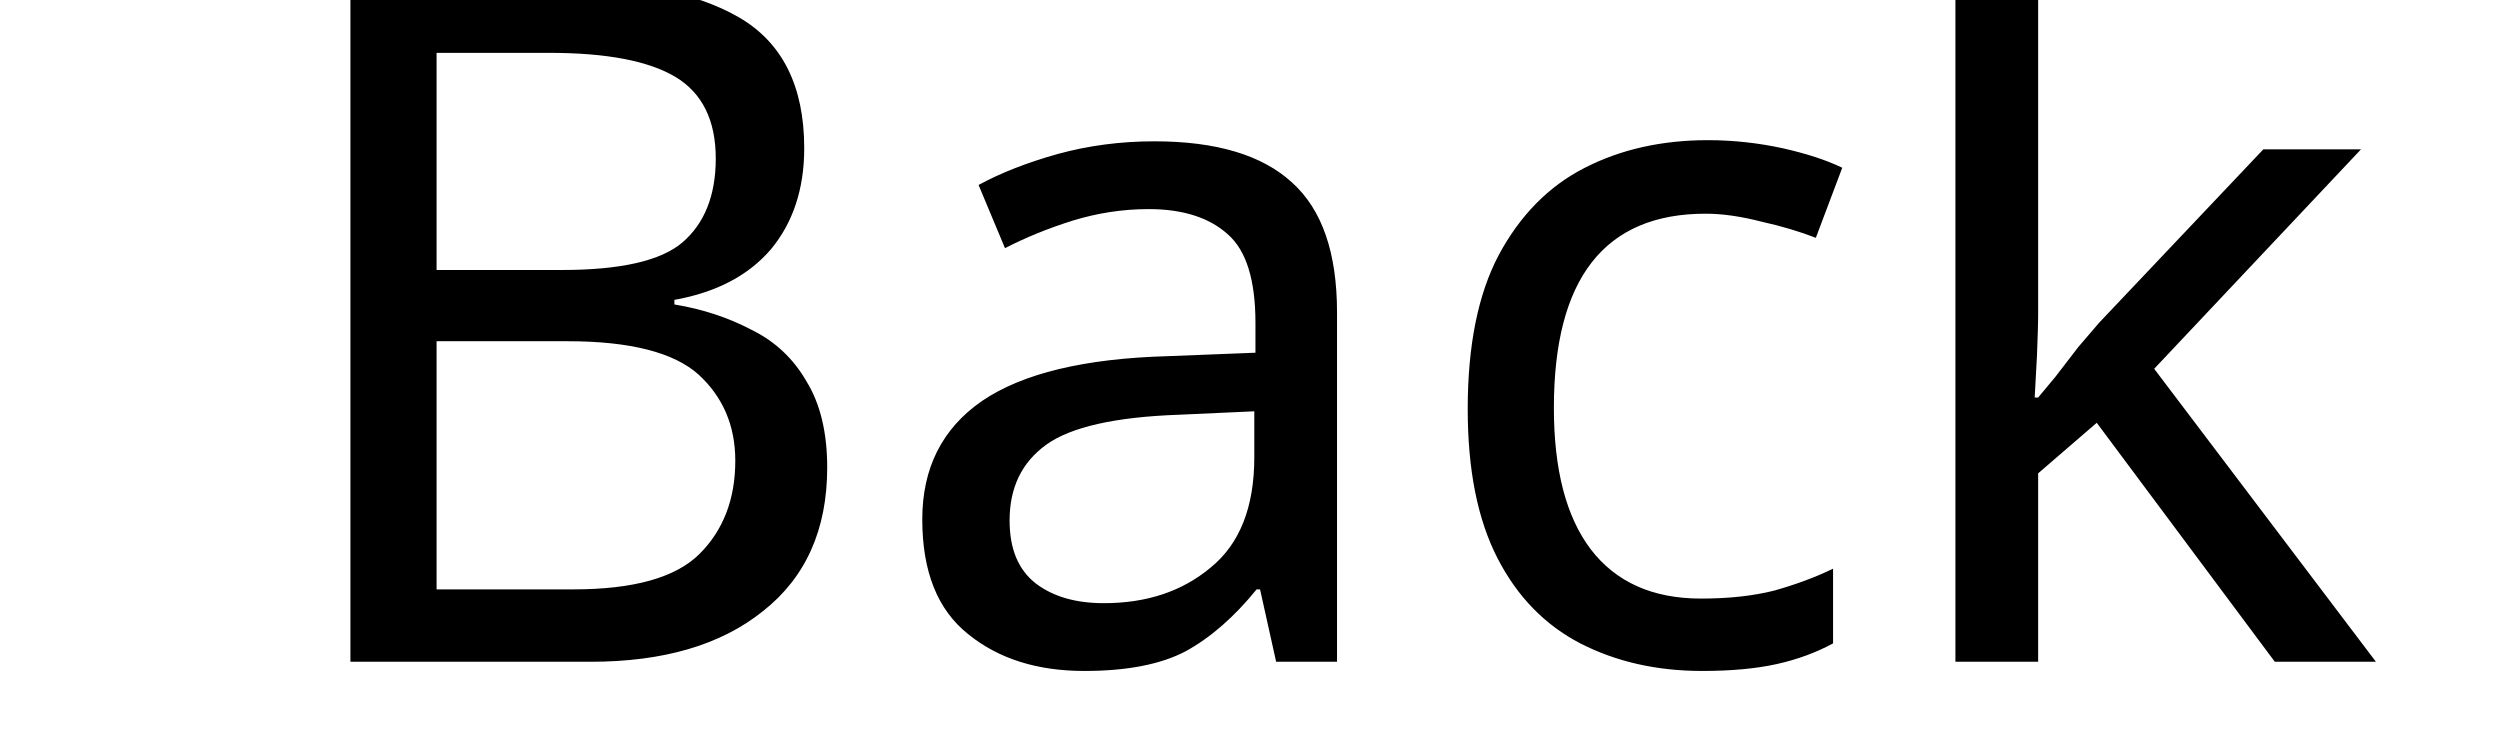
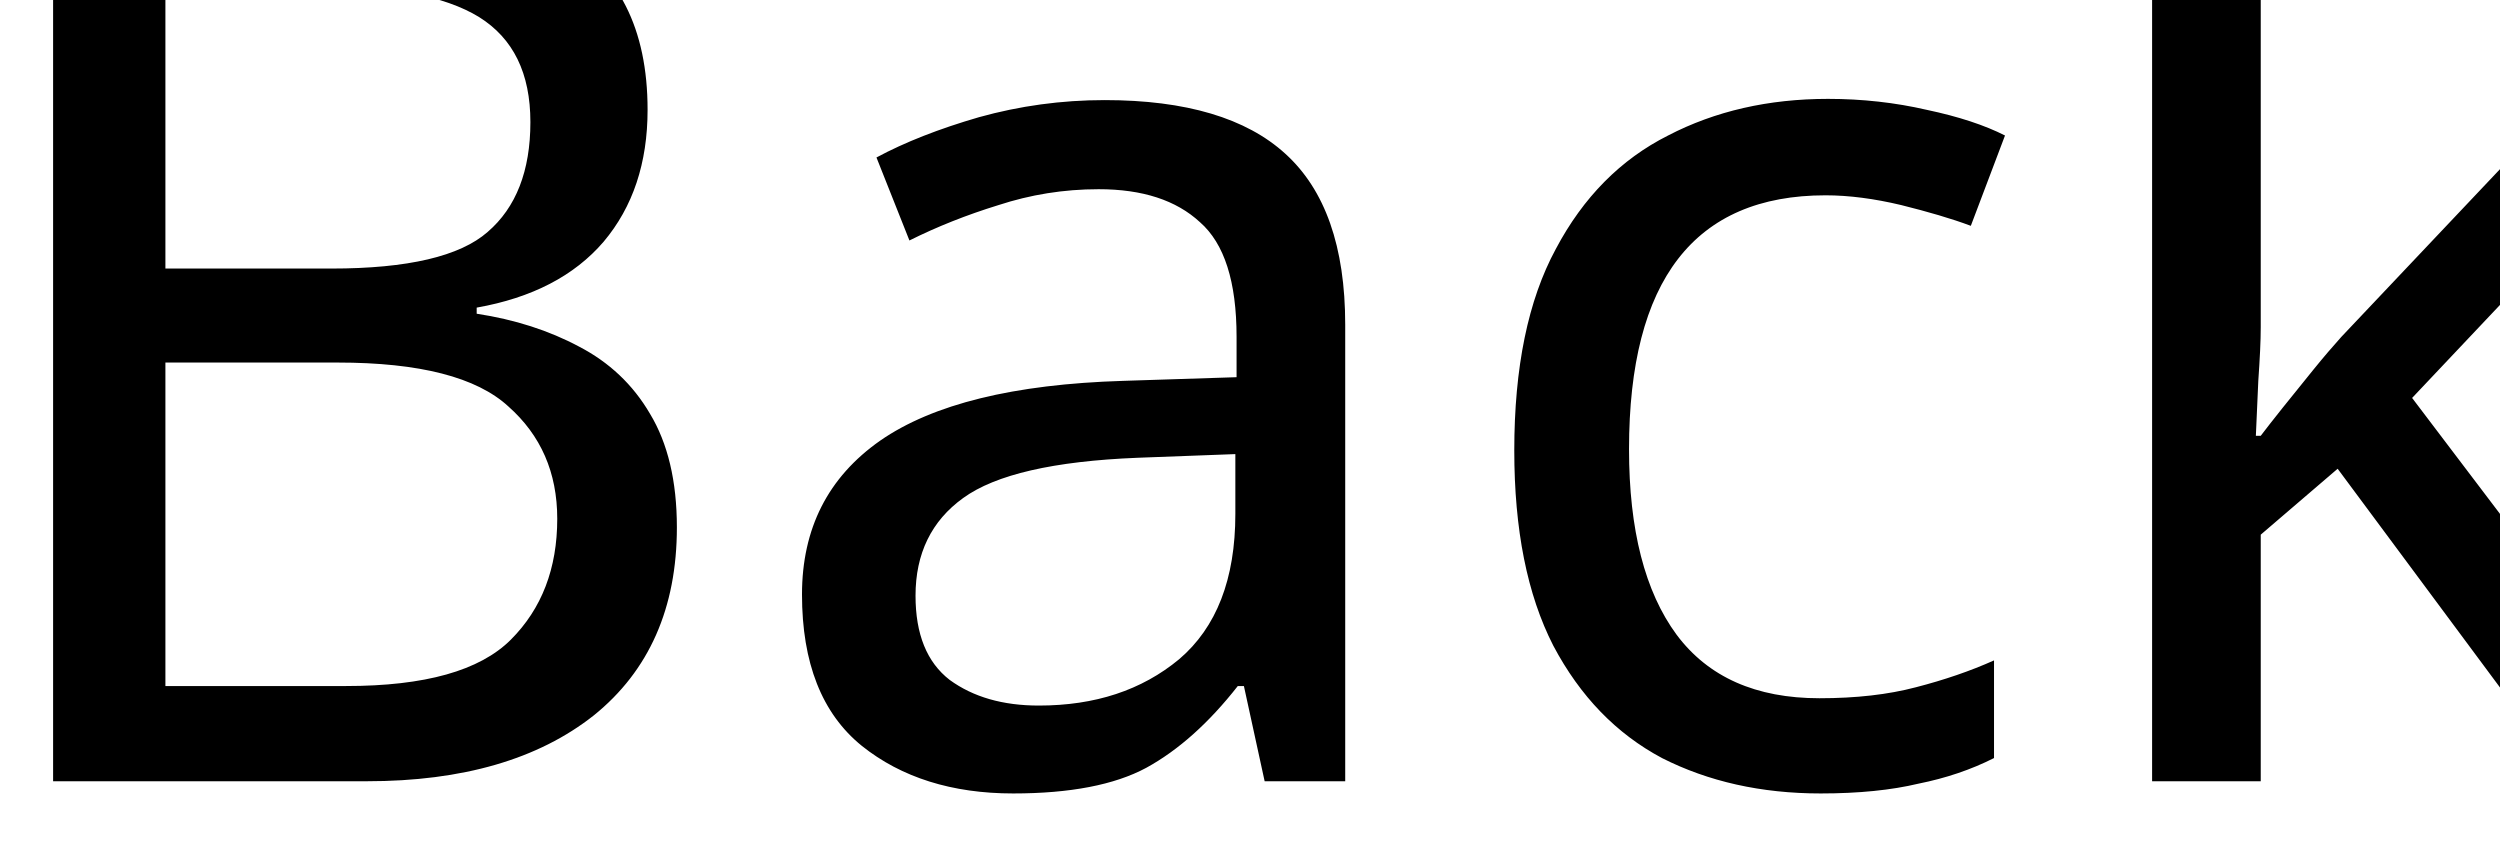
- <svg xmlns="http://www.w3.org/2000/svg" width="34px" height="10px" viewBox="0 0 34 10" version="1.1">
-   <g id="Page-1" stroke="none" stroke-width="1" fill="none" fill-rule="evenodd" font-family="FoundersGrotesk-Light, Founders Grotesk" font-size="13" font-weight="300">
+ <svg xmlns="http://www.w3.org/2000/svg" width="32px" height="11px" viewBox="0 0 32 11" version="1.1">
+   <g id="Page-1" stroke="none" stroke-width="1" fill="none" fill-rule="evenodd" font-family="FoundersGrotesk-Regular, Founders Grotesk" font-size="16" font-weight="normal">
    <g id="prev" fill="#000000">
      <text id="Back">
-         <tspan x="3.5" y="9">Back</tspan>
+         <tspan x="-0.868" y="10">Back</tspan>
      </text>
    </g>
  </g>
</svg>
